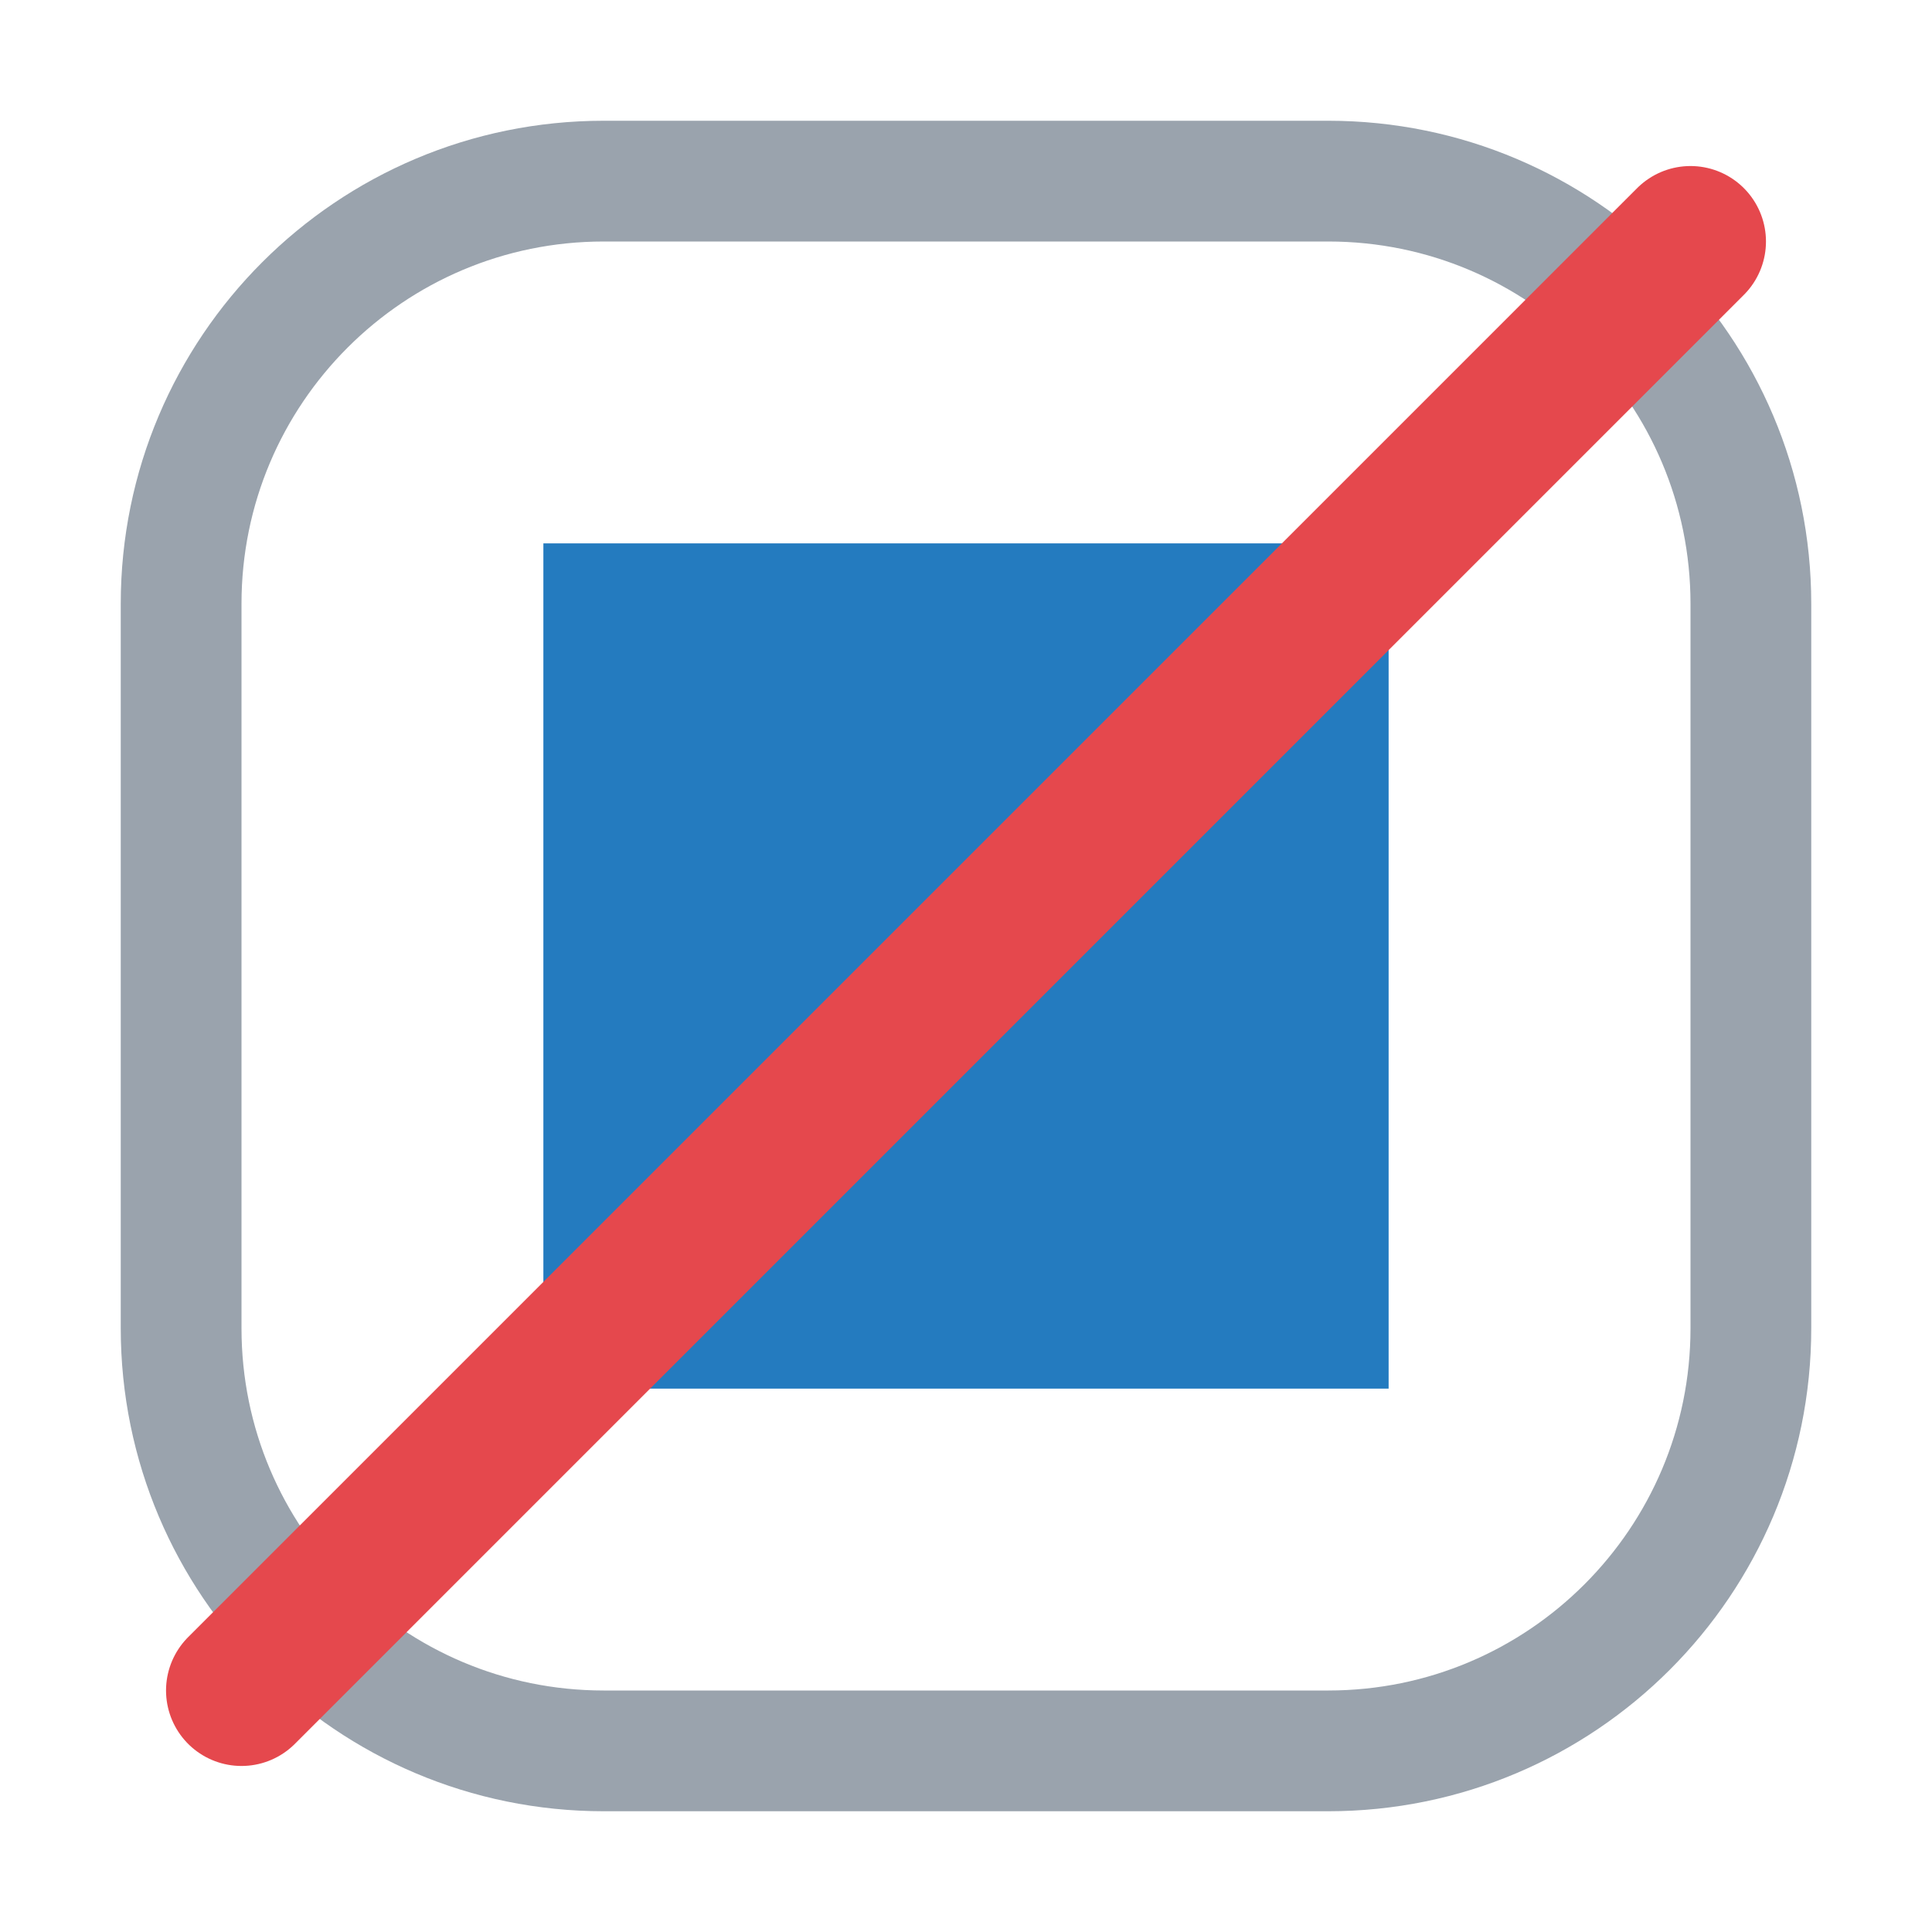
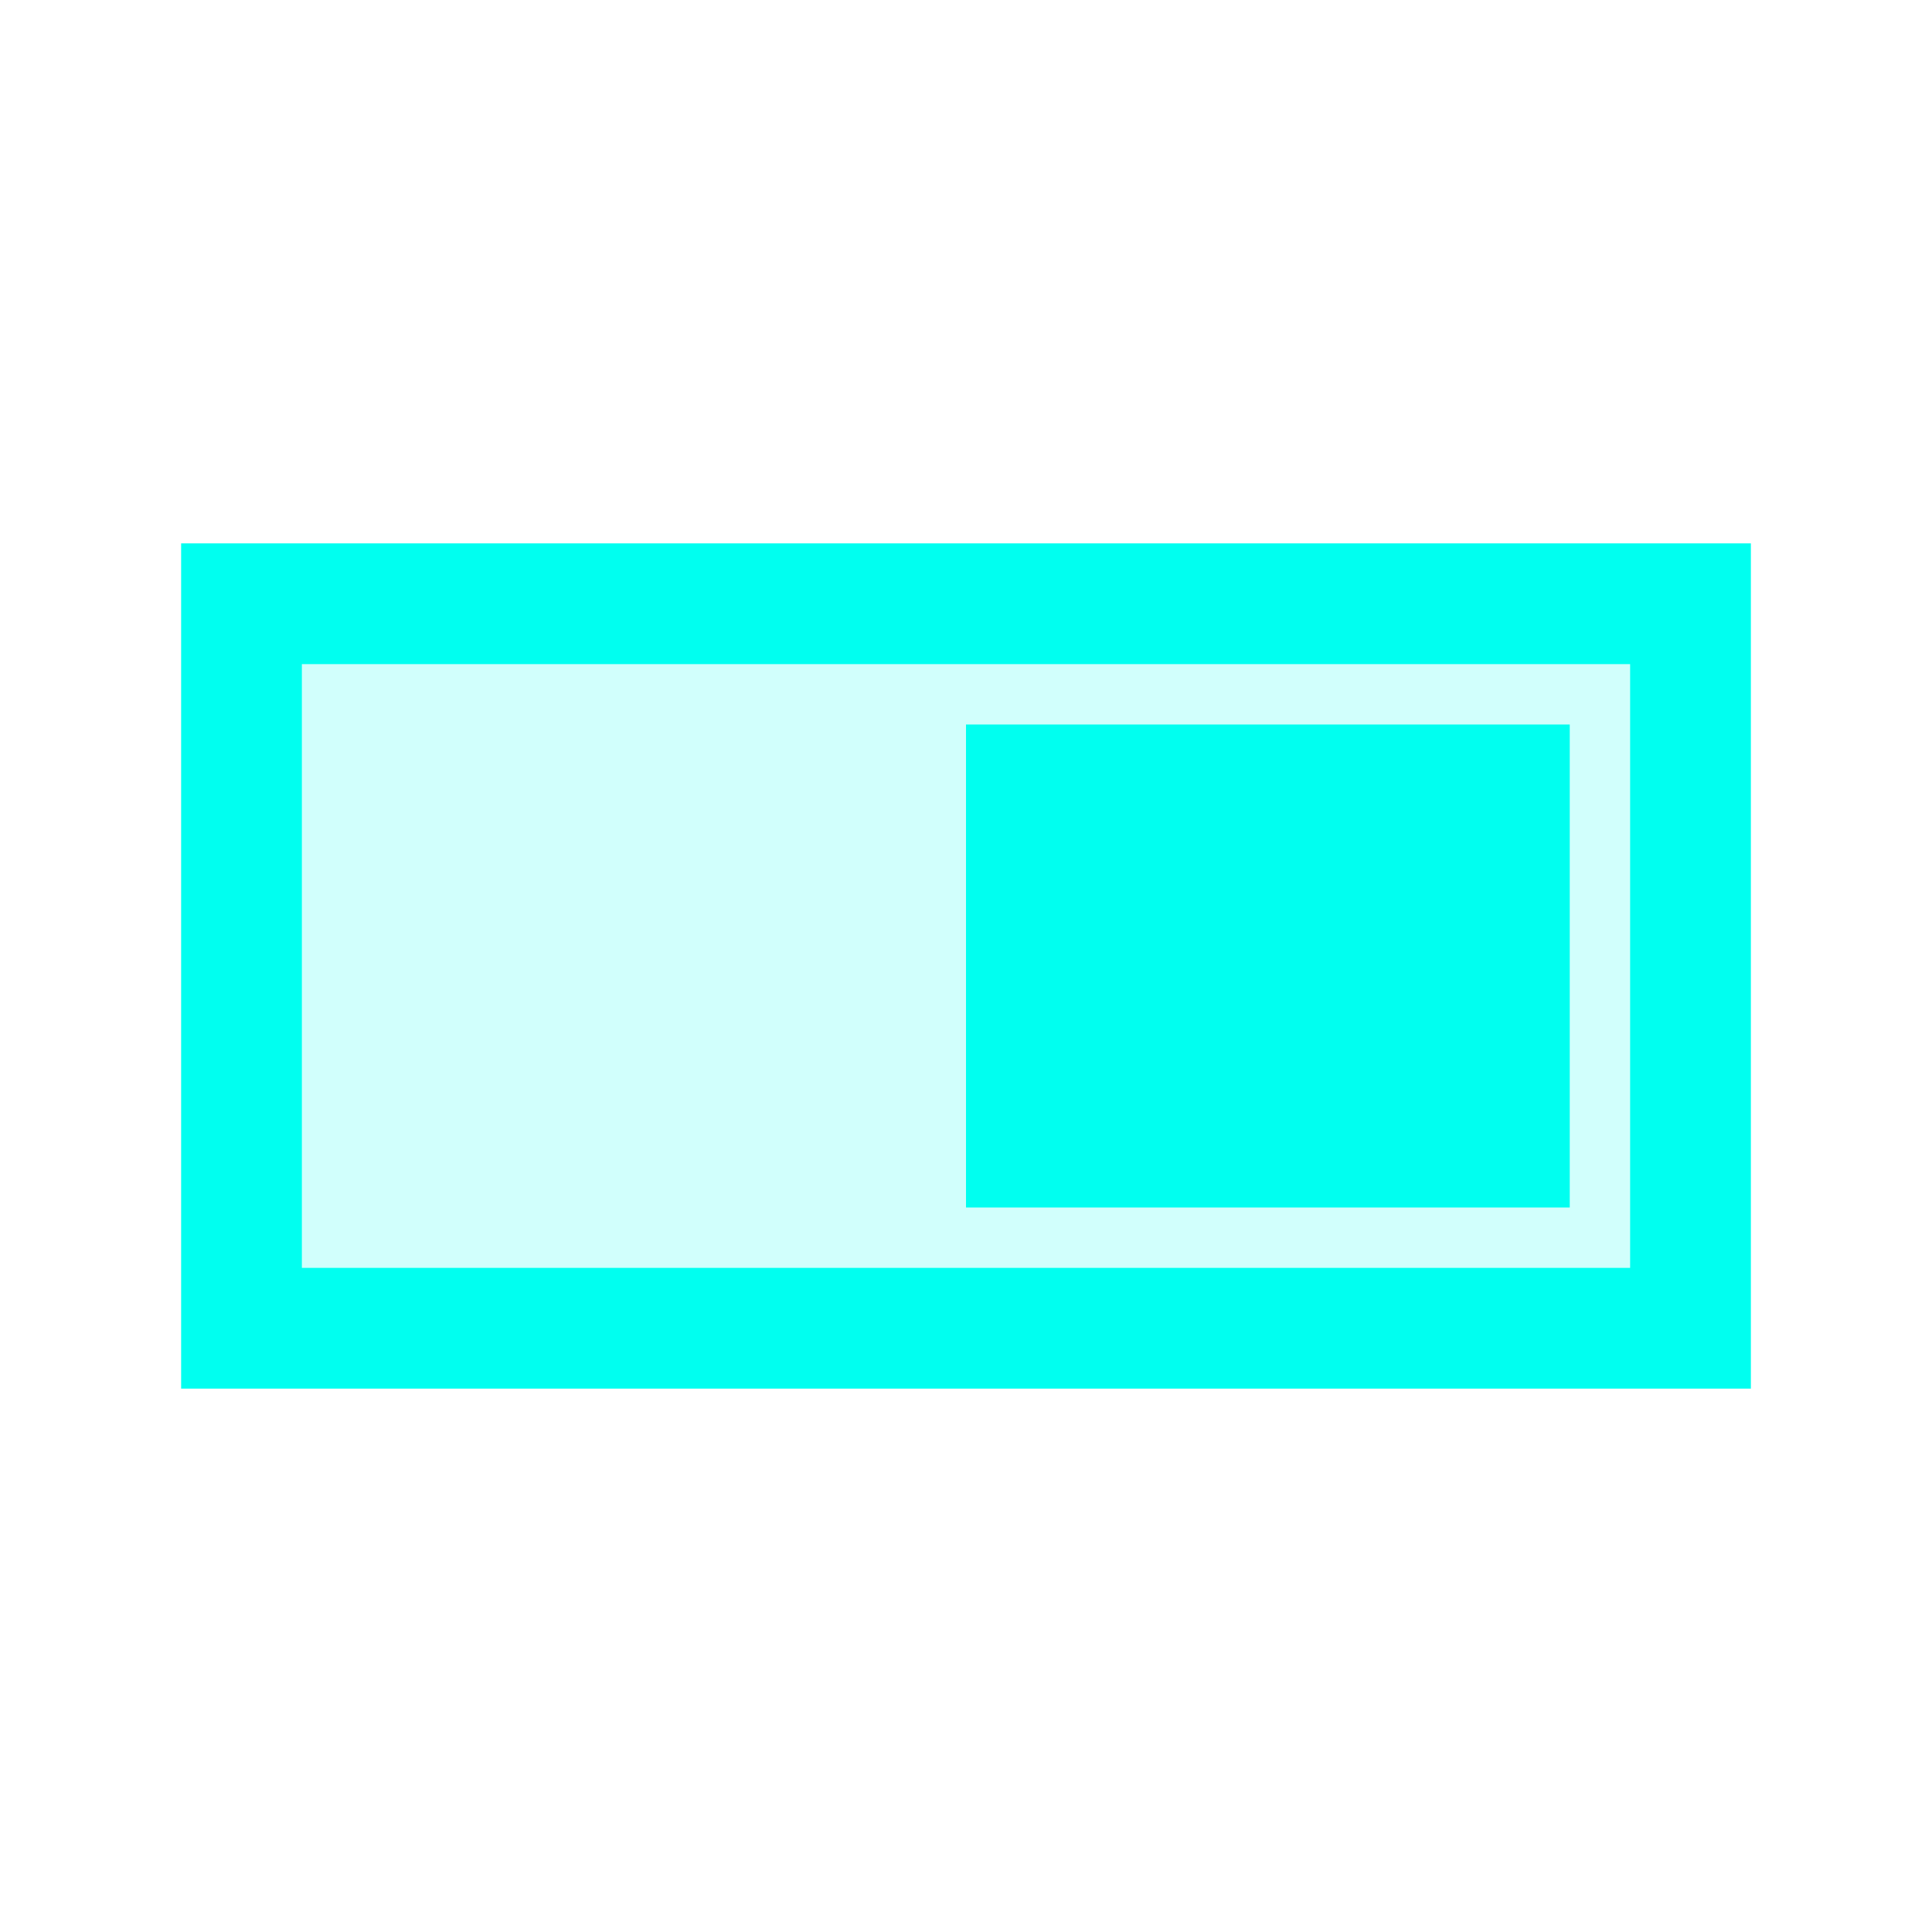
<svg xmlns="http://www.w3.org/2000/svg" viewBox="0 0 64 64" fill="none">
-   <rect x="6" y="6" width="52" height="52" rx="14" stroke="#9aa3ad" stroke-width="4" />
-   <rect x="18" y="18" width="28" height="28" fill="#247bbf" />
-   <path d="M8 56 56 8" stroke="#e5484d" stroke-width="5" stroke-linecap="round" />
+   <rect x="8" y="20" width="48" height="24" fill="#00fff0" fill-opacity="0.18" stroke="#00fff0" stroke-width="4" />
+   <rect x="32" y="24" width="20" height="16" fill="#00fff0" />
</svg>
